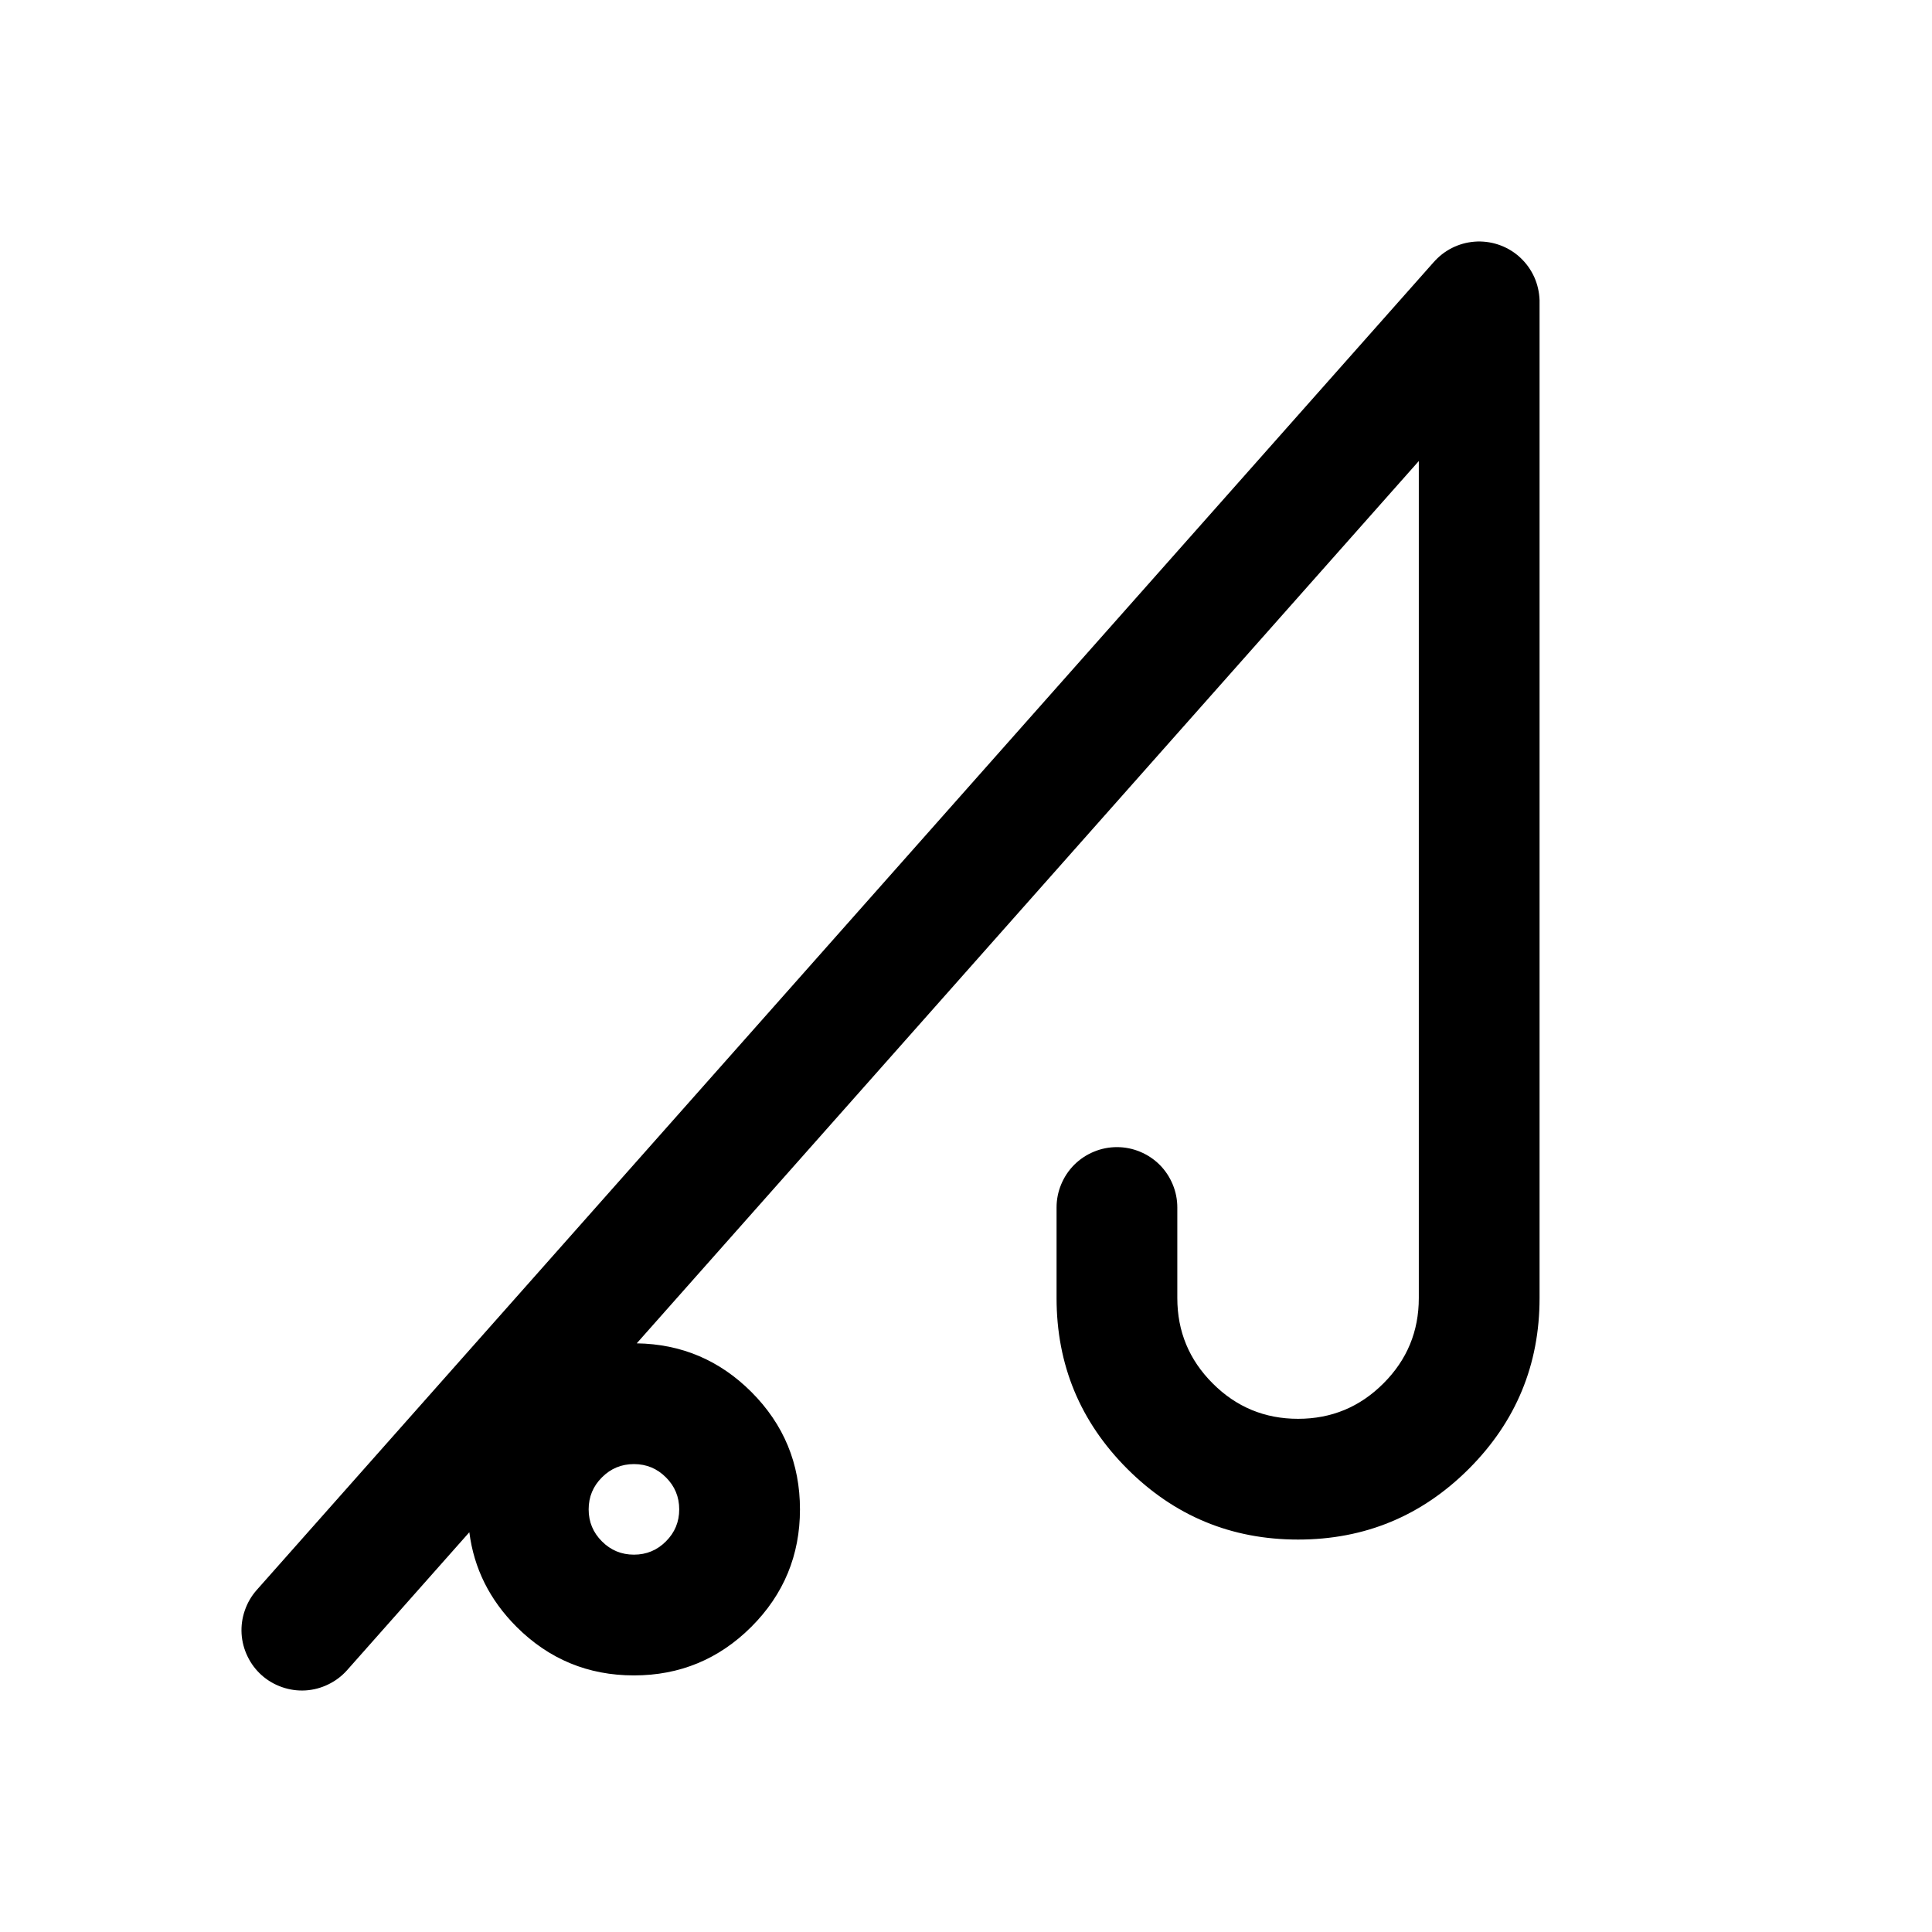
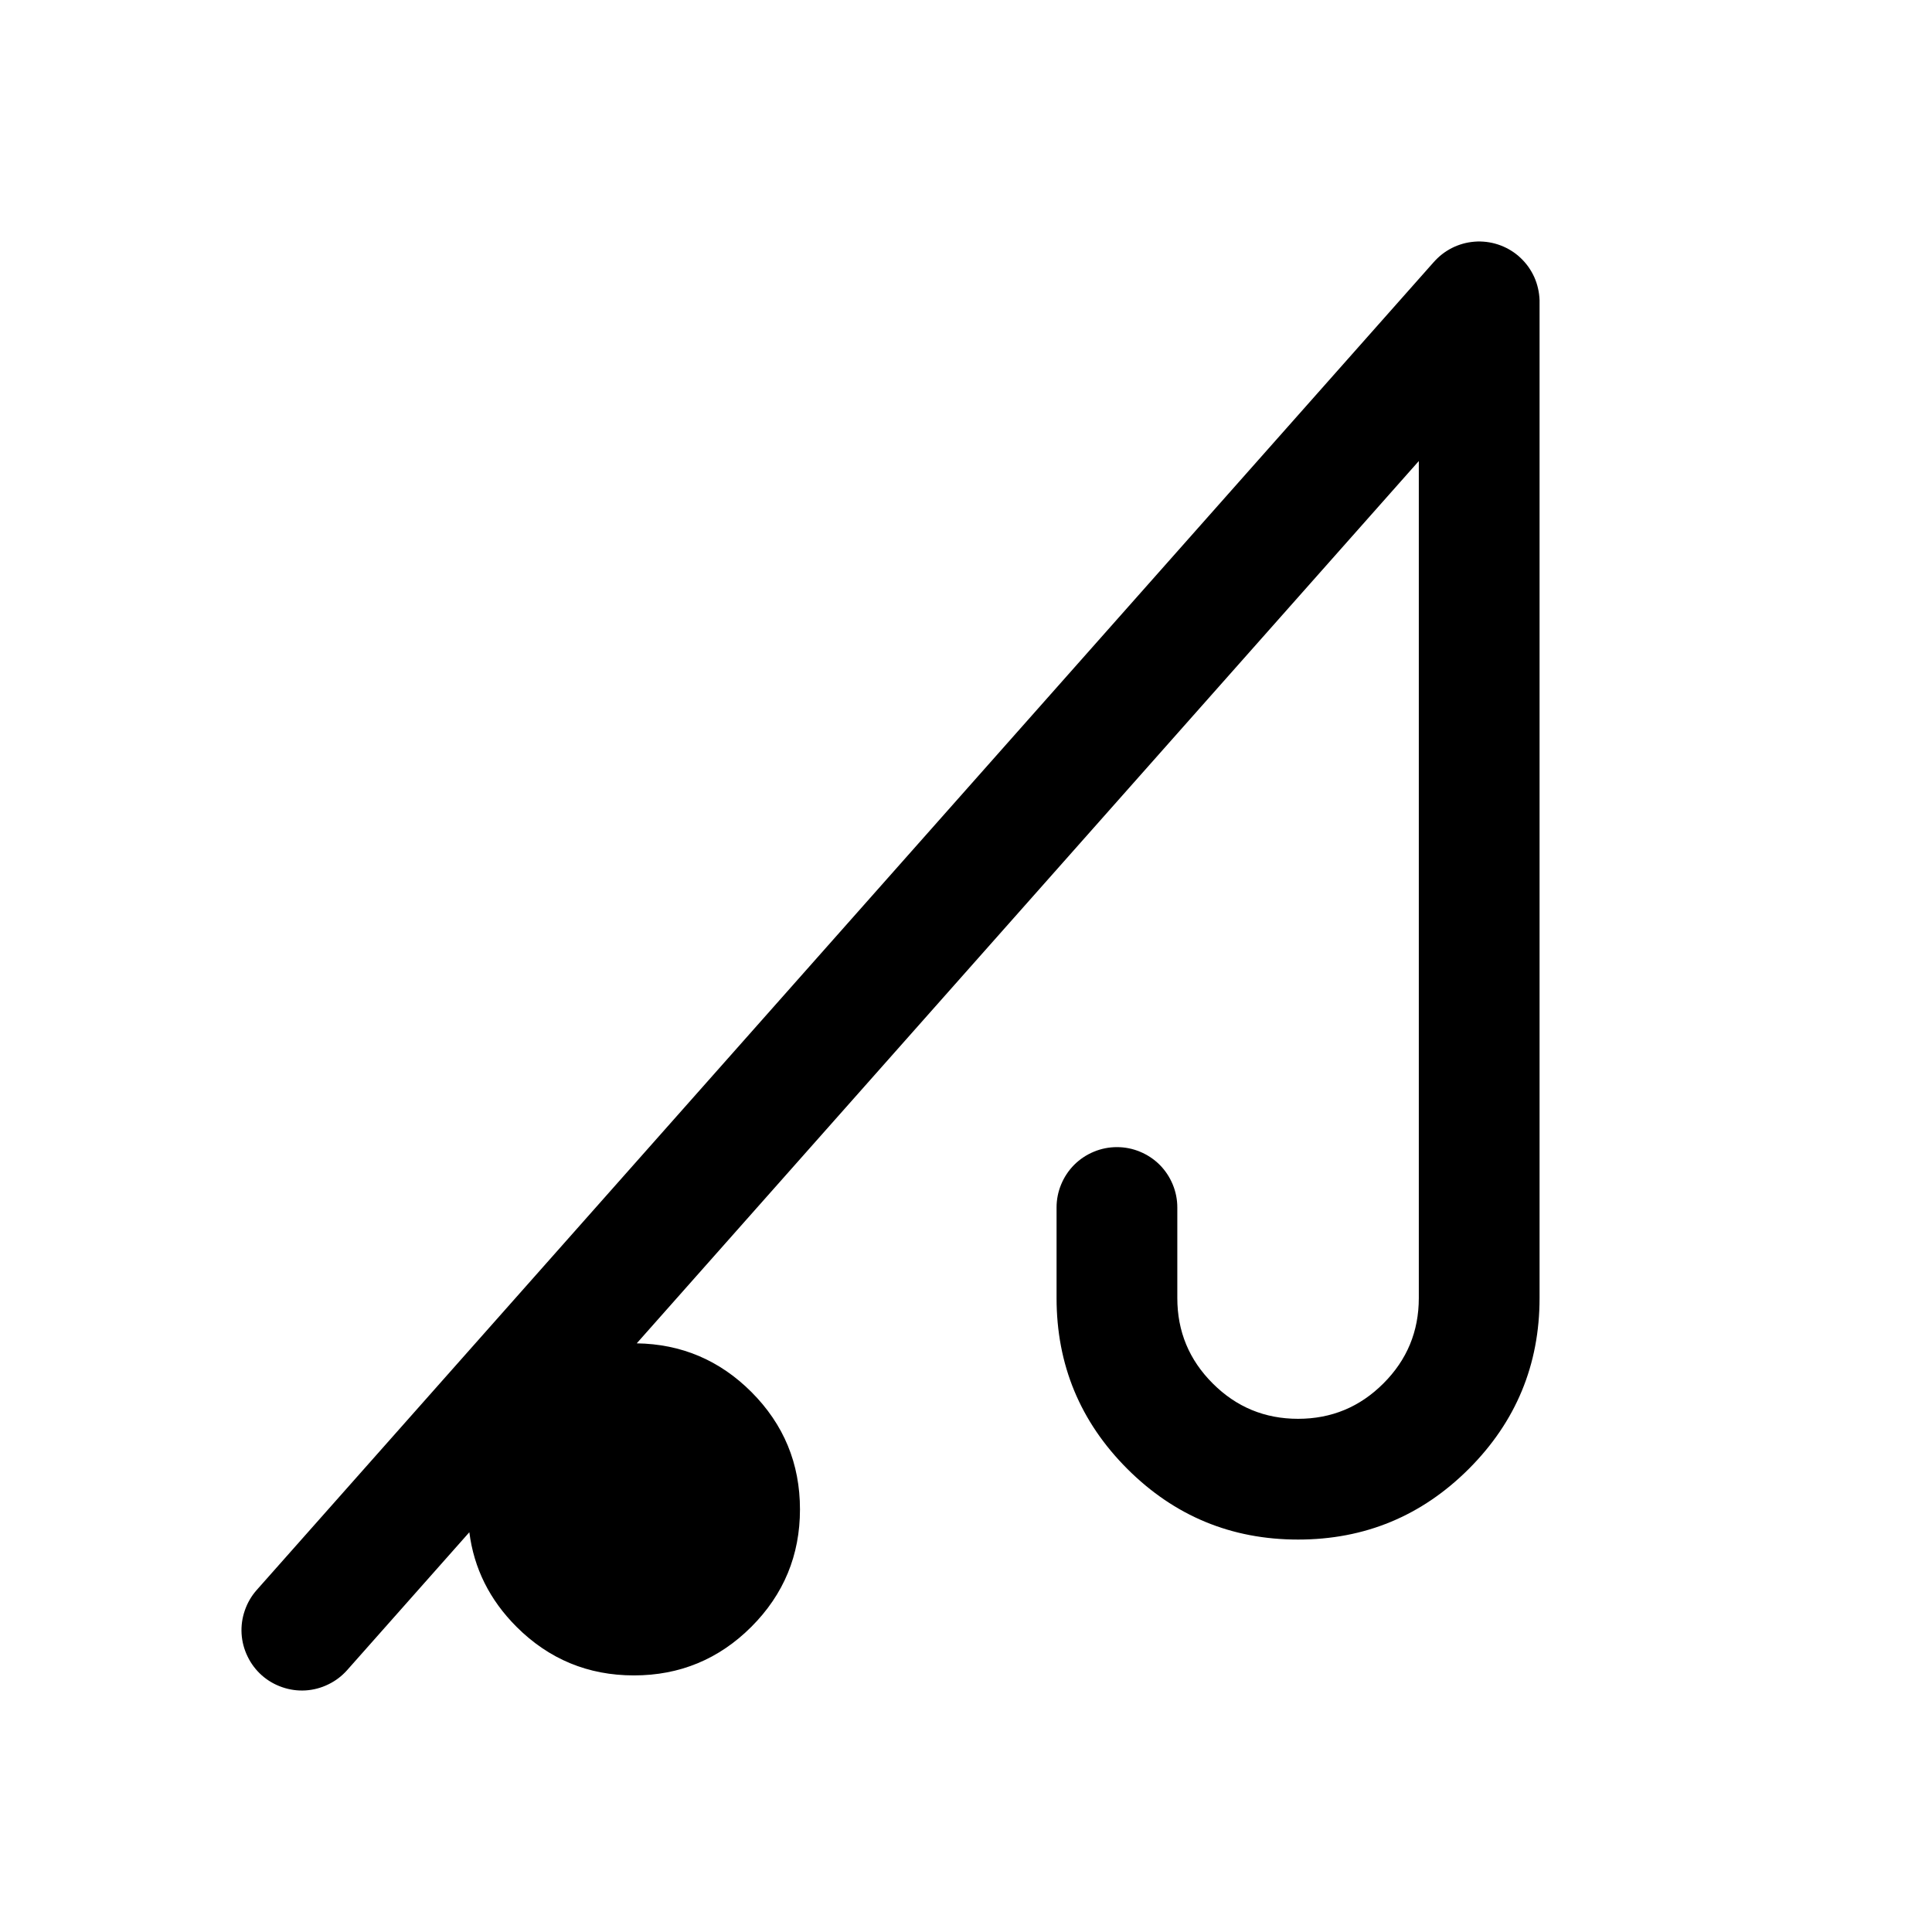
<svg xmlns="http://www.w3.org/2000/svg" viewBox="0 0 256 256" fill="currentColor">
-   <path d="M34.01 210.69Q32.96 211.88 32.44 213.39Q31.92 214.89 32.01 216.48Q32.11 218.07 32.81 219.5Q33.5 220.93 34.69 221.99Q35.88 223.04 37.39 223.56Q38.89 224.08 40.48 223.99Q42.07 223.89 43.5 223.19Q44.93 222.5 45.99 221.31L62.19 203.03Q63.1 210.21 68.44 215.56Q74.89 222 84 222Q93.11 222 99.56 215.56Q106 209.11 106 200Q106 190.89 99.56 184.44Q93.24 178.13 84.37 178L188 61.09V172Q188 178.63 183.31 183.31Q178.63 188 172 188Q165.37 188 160.69 183.31Q156 178.63 156 172V160Q156 158.41 155.39 156.94Q154.78 155.47 153.66 154.34Q152.53 153.22 151.06 152.61Q149.59 152 148 152Q146.41 152 144.94 152.61Q143.47 153.22 142.34 154.34Q141.22 155.47 140.61 156.94Q140 158.41 140 160V172Q140 185.25 149.37 194.63Q158.75 204 172 204Q185.25 204 194.63 194.63Q204 185.25 204 172V40.09Q204 39.93 204 39.77Q203.97 38.96 203.79 38.19Q203.62 37.44 203.3 36.72Q202.97 36 202.52 35.36Q202.06 34.72 201.48 34.17Q200.91 33.63 200.25 33.22Q199.58 32.8 198.84 32.52Q198.1 32.24 197.33 32.11Q196.55 31.98 195.76 32Q194.97 32.03 194.21 32.2Q193.44 32.38 192.72 32.7Q191.99 33.03 191.36 33.48Q190.72 33.94 190.18 34.51Q190.06 34.64 189.95 34.76L34.01 210.69ZM84 194Q86.49 194 88.24 195.76Q90 197.51 90 200Q90 202.49 88.24 204.24Q86.49 206 84 206Q81.51 206 79.76 204.24Q78 202.49 78 200Q78 197.51 79.76 195.76Q81.51 194 84 194Z" />
+   <path d="M34.01 210.69Q32.96 211.88 32.44 213.39Q31.92 214.89 32.01 216.48Q32.11 218.07 32.81 219.5Q33.5 220.93 34.69 221.99Q35.88 223.04 37.39 223.56Q38.89 224.08 40.48 223.99Q42.07 223.89 43.5 223.19Q44.93 222.5 45.99 221.31L62.19 203.03Q63.1 210.21 68.44 215.56Q74.89 222 84 222Q93.11 222 99.56 215.56Q106 209.11 106 200Q106 190.89 99.56 184.44Q93.24 178.13 84.37 178L188 61.09V172Q188 178.63 183.31 183.31Q178.63 188 172 188Q165.37 188 160.69 183.31Q156 178.63 156 172V160Q156 158.41 155.39 156.94Q154.78 155.47 153.66 154.34Q152.53 153.22 151.06 152.61Q149.59 152 148 152Q146.41 152 144.94 152.61Q143.47 153.22 142.34 154.34Q141.22 155.47 140.61 156.94Q140 158.41 140 160V172Q140 185.25 149.37 194.63Q158.75 204 172 204Q185.25 204 194.63 194.63Q204 185.25 204 172V40.09Q204 39.93 204 39.77Q203.97 38.96 203.79 38.19Q203.62 37.44 203.3 36.72Q202.97 36 202.52 35.36Q202.06 34.72 201.48 34.17Q200.91 33.63 200.25 33.22Q199.58 32.8 198.84 32.52Q198.1 32.24 197.33 32.11Q196.55 31.98 195.76 32Q194.97 32.03 194.21 32.2Q193.44 32.38 192.72 32.7Q191.99 33.03 191.36 33.48Q190.72 33.94 190.18 34.51Q190.06 34.64 189.95 34.76L34.01 210.69Z" />
</svg>
